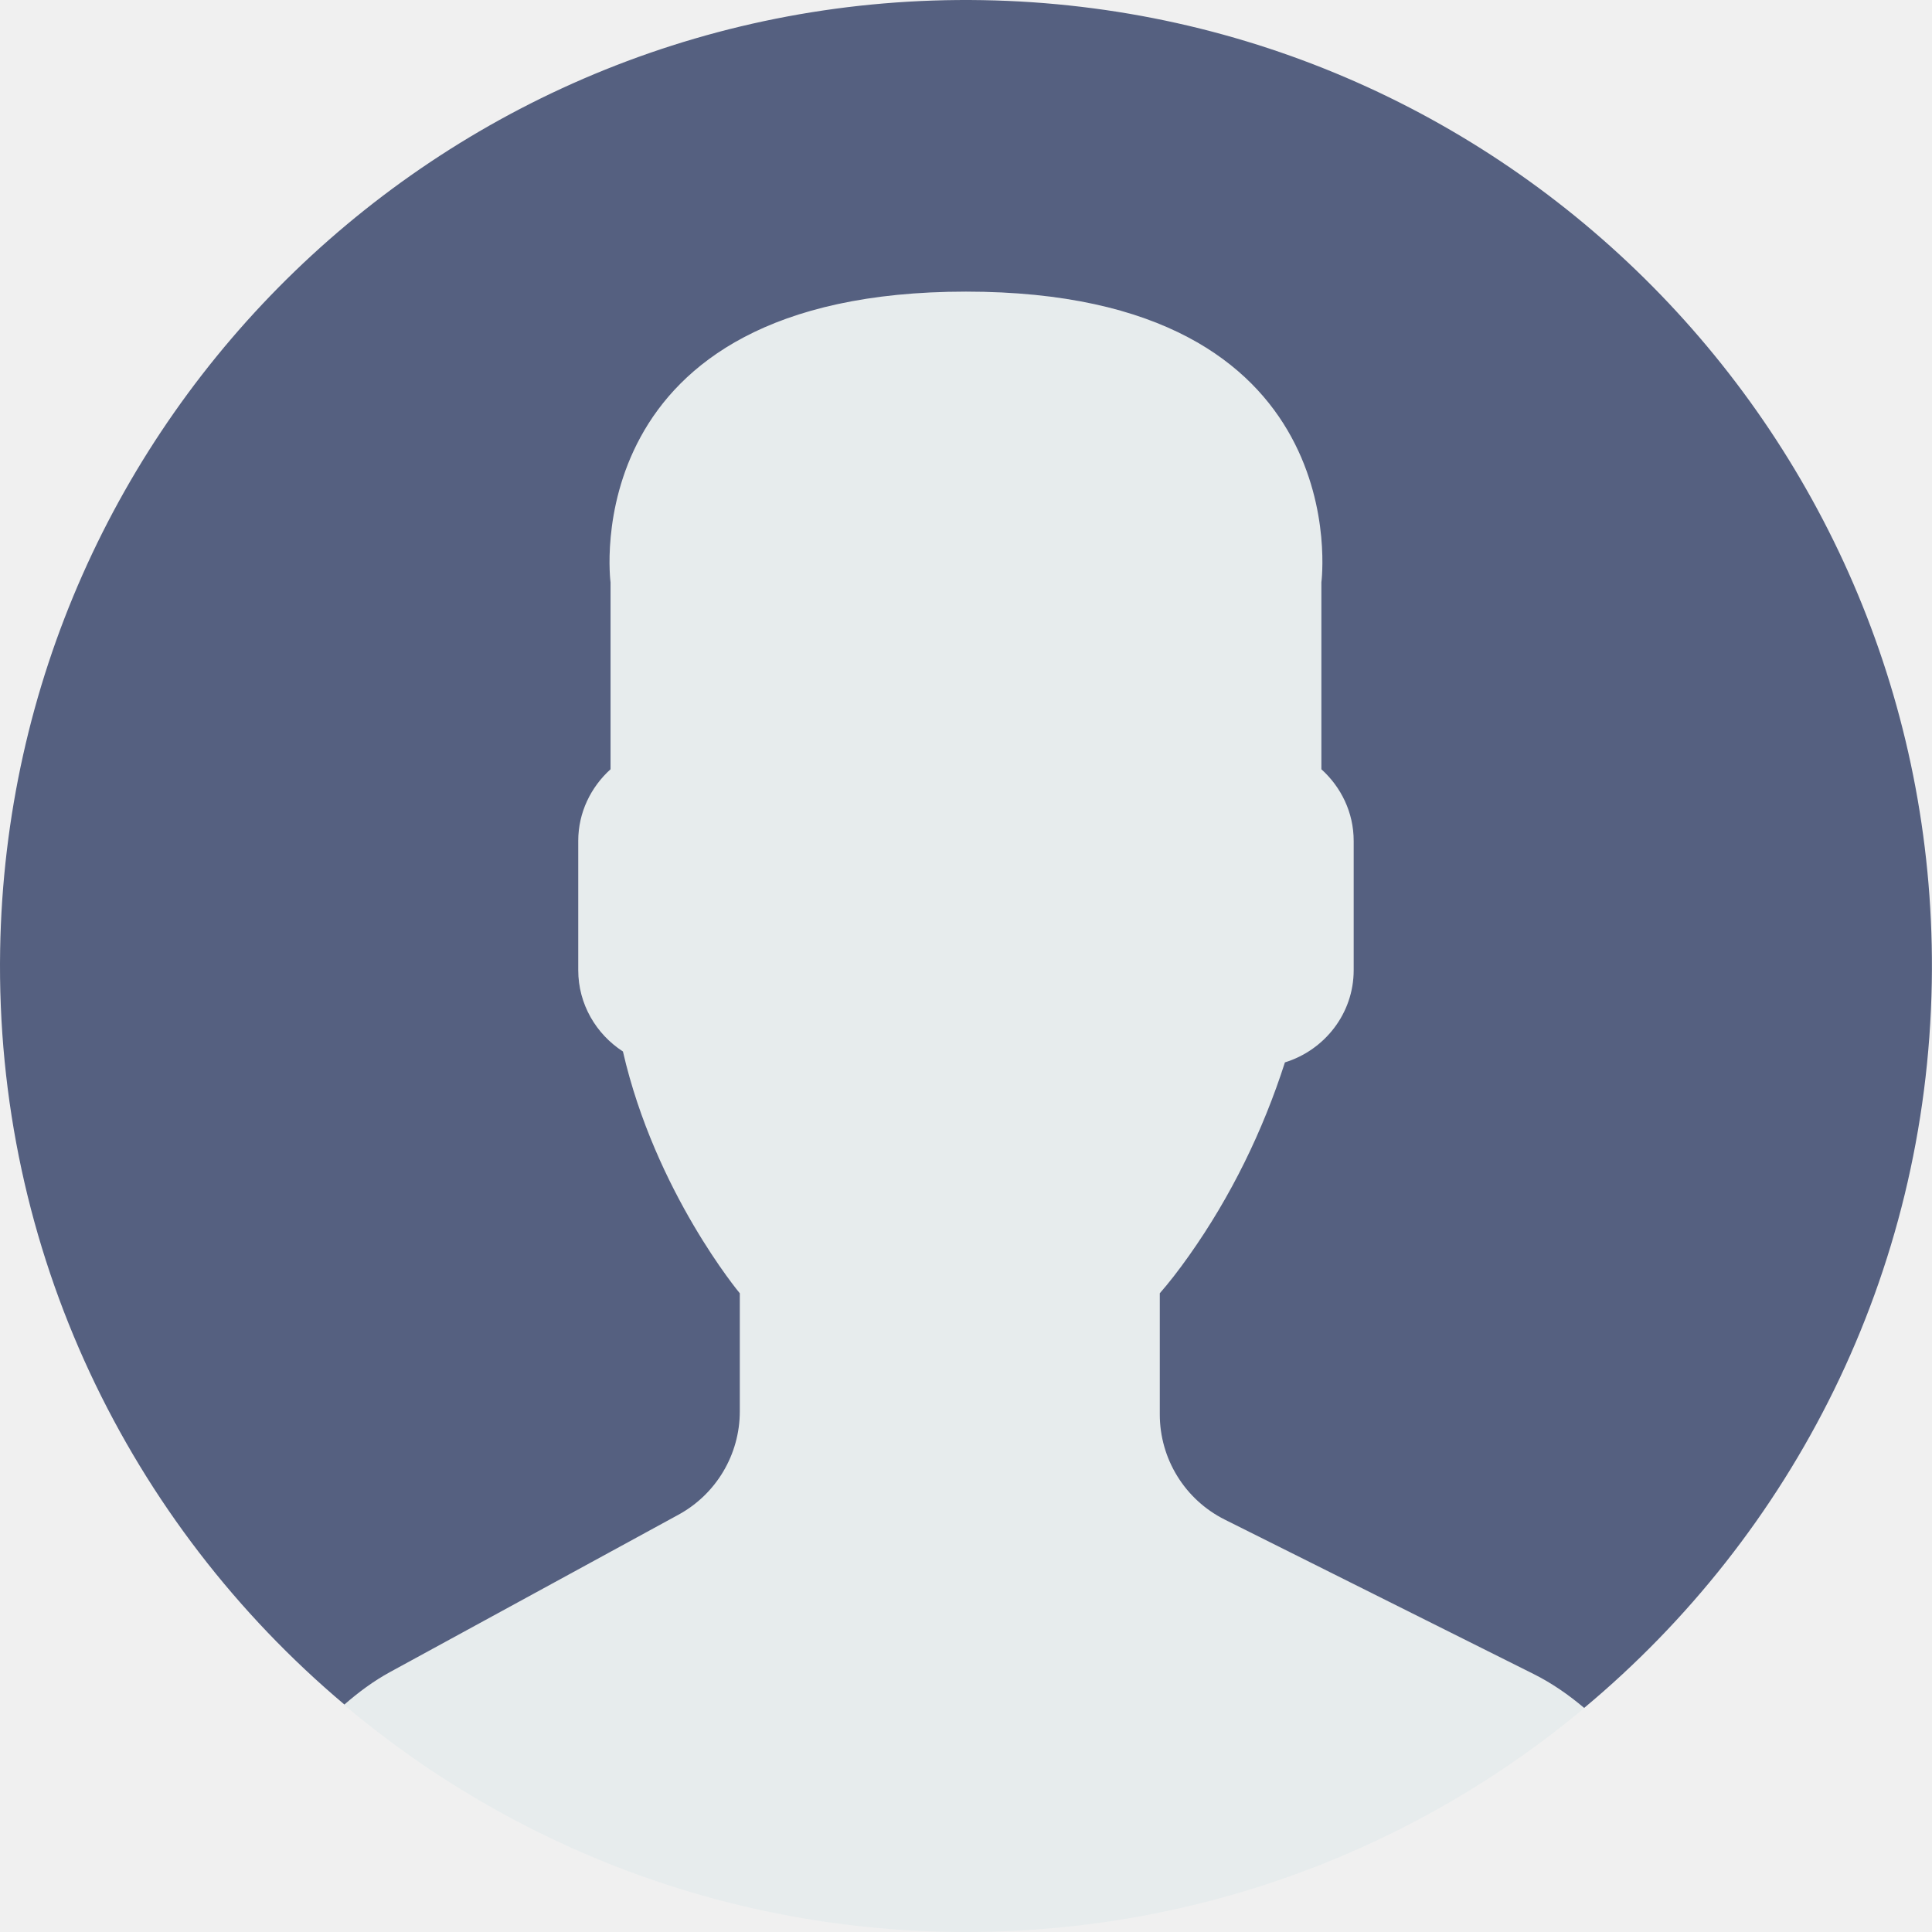
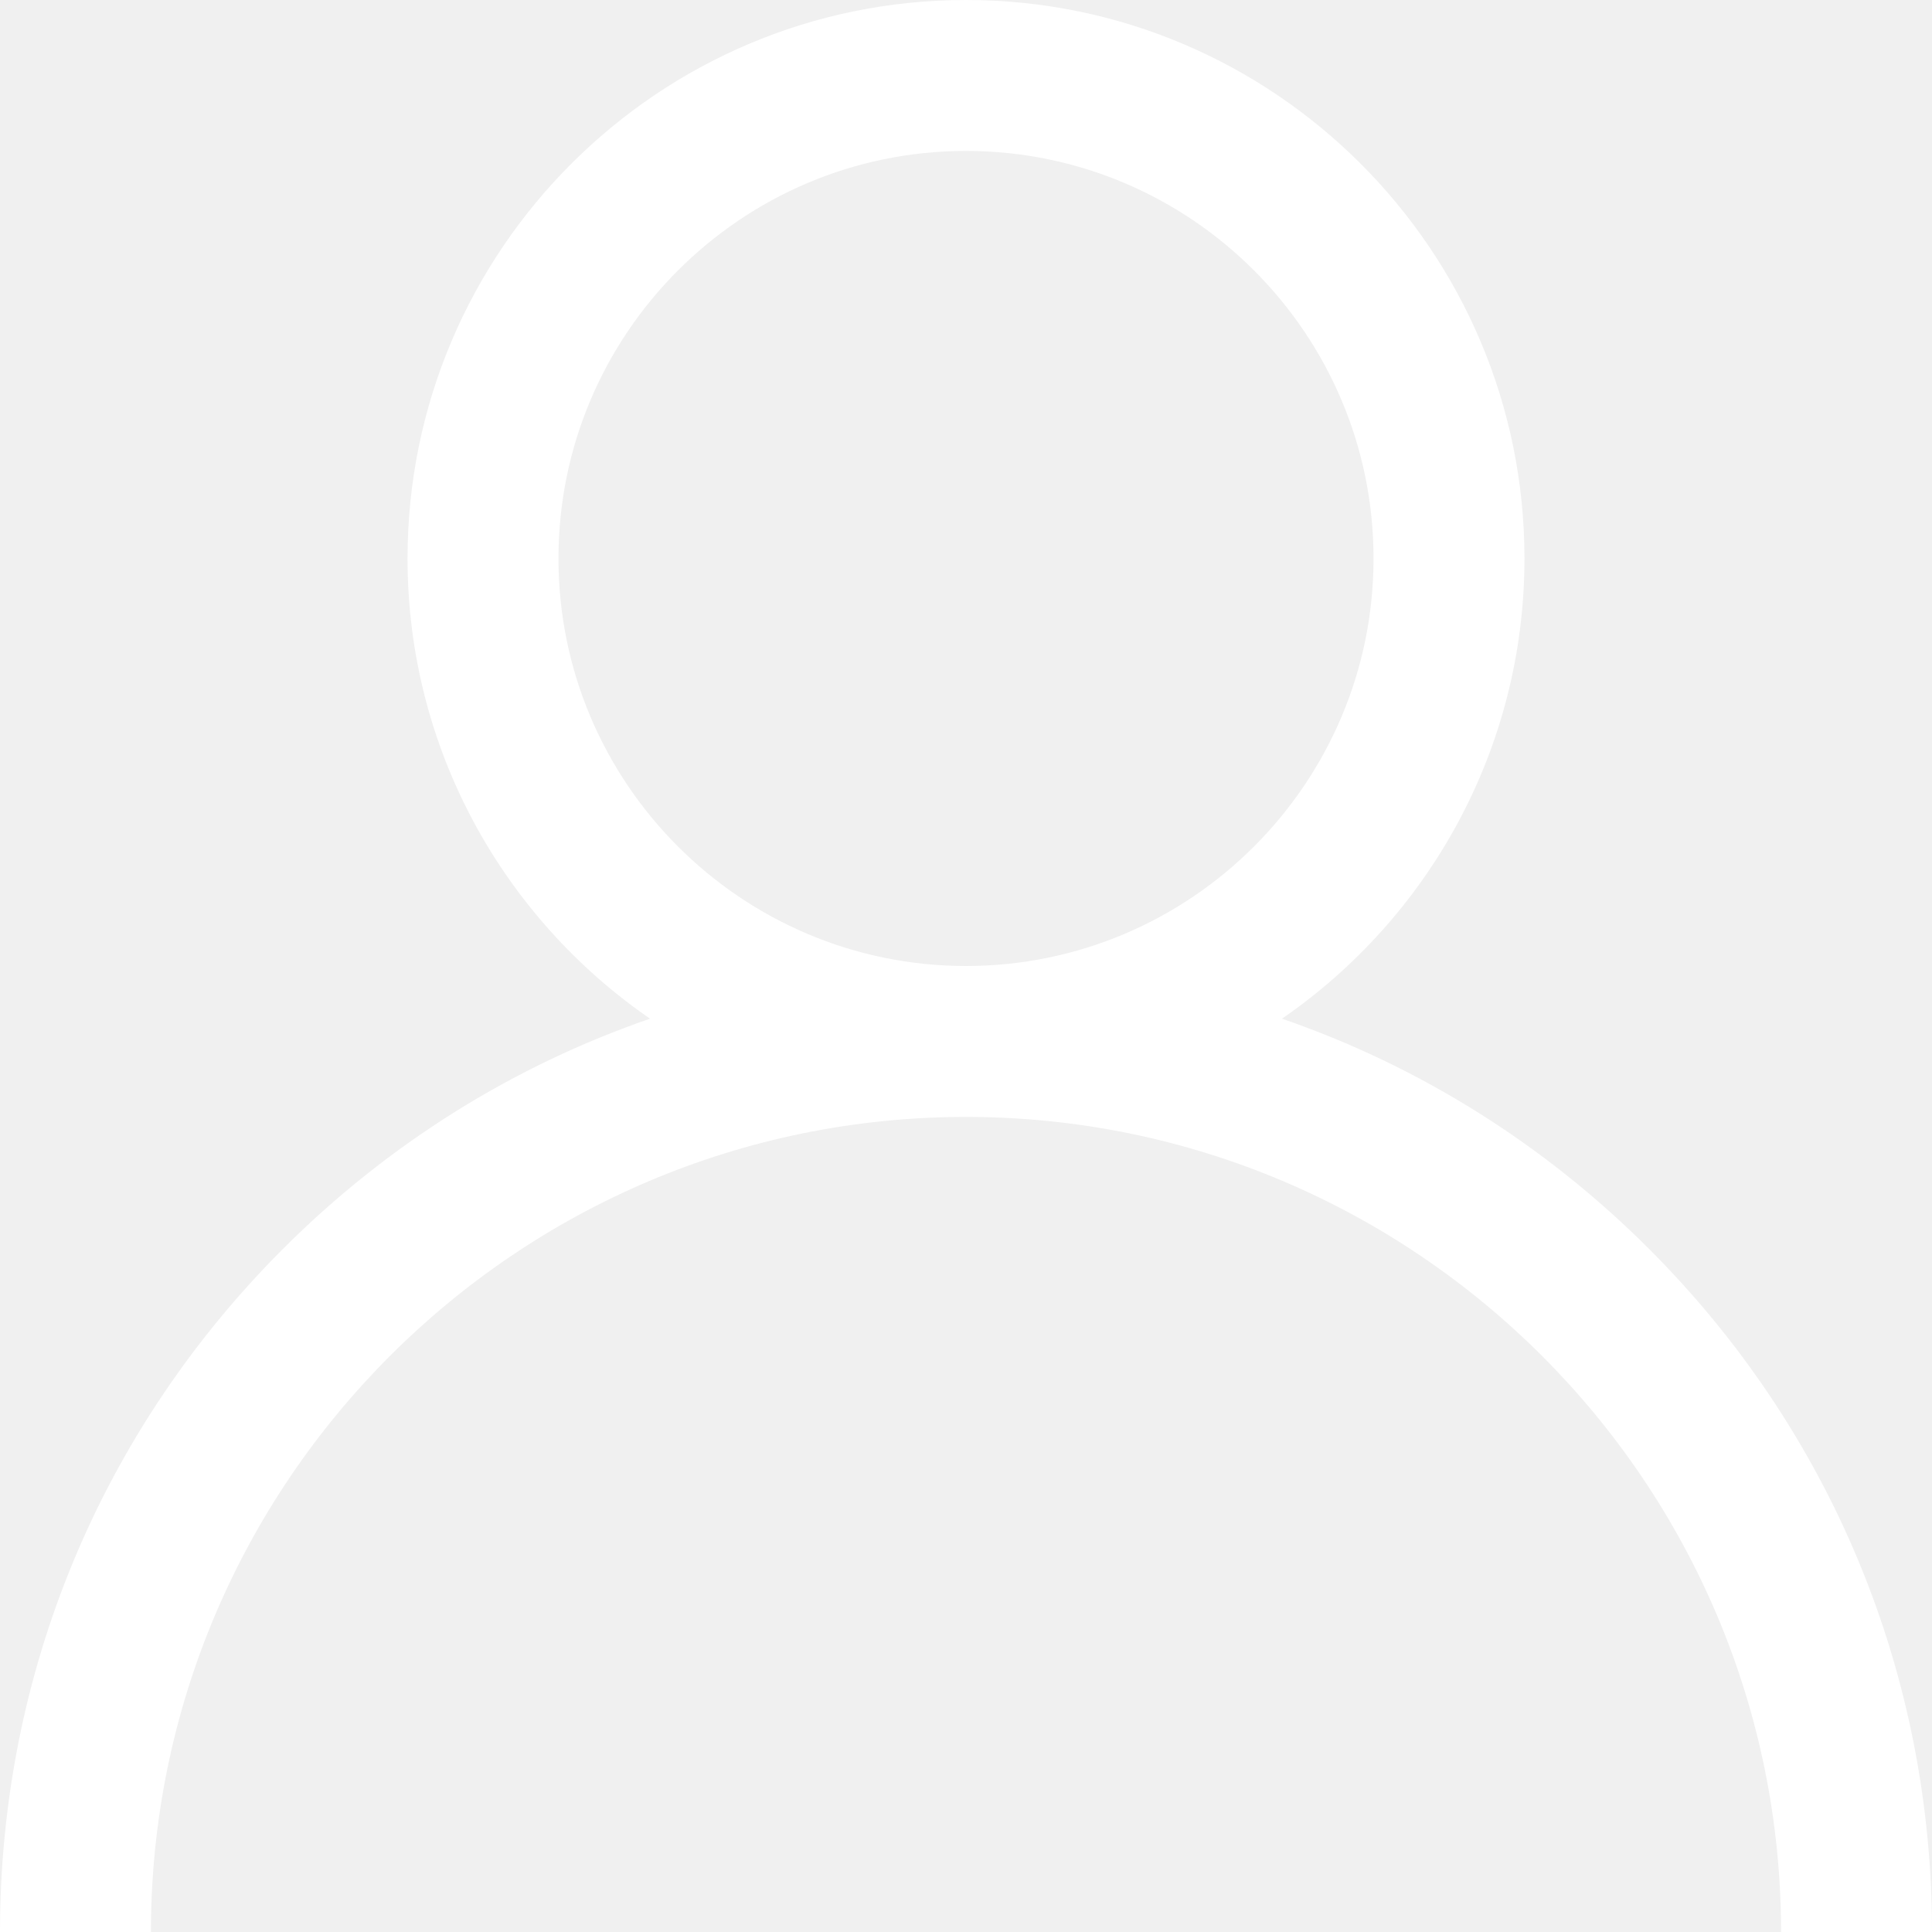
- <svg xmlns="http://www.w3.org/2000/svg" version="1.1" id="Capa_1" width="60px" height="60px" x="0px" y="0px" viewBox="0 0 53 53" style="enable-background:new 0 0 53 53;" xml:space="preserve">
-   <path style="fill:#E7ECED;" d="M18.613,41.552l-7.907,4.313c-0.464,0.253-0.881,0.564-1.269,0.903C14.047,50.655,19.998,53,26.5,53  c6.454,0,12.367-2.31,16.964-6.144c-0.424-0.358-0.884-0.68-1.394-0.934l-8.467-4.233c-1.094-0.547-1.785-1.665-1.785-2.888v-3.322  c0.238-0.271,0.51-0.619,0.801-1.03c1.154-1.63,2.027-3.423,2.632-5.304c1.086-0.335,1.886-1.338,1.886-2.53v-3.546  c0-0.78-0.347-1.477-0.886-1.965v-5.126c0,0,1.053-7.977-9.75-7.977s-9.75,7.977-9.75,7.977v5.126  c-0.54,0.488-0.886,1.185-0.886,1.965v3.546c0,0.934,0.491,1.756,1.226,2.231c0.886,3.857,3.206,6.633,3.206,6.633v3.24  C20.296,39.899,19.65,40.986,18.613,41.552z" />
+ <svg xmlns="http://www.w3.org/2000/svg" version="1.1" fill="#fff" width="50px" height="50px" id="Capa_1" x="0px" y="0px" viewBox="0 0 512 512" style="enable-background:new 0 0 512 512;" xml:space="preserve">
  <g>
-     <path style="fill:#556080;" d="M26.953,0.004C12.32-0.246,0.254,11.414,0.004,26.047C-0.138,34.344,3.56,41.801,9.448,46.76   c0.385-0.336,0.798-0.644,1.257-0.894l7.907-4.313c1.037-0.566,1.683-1.653,1.683-2.835v-3.24c0,0-2.321-2.776-3.206-6.633   c-0.734-0.475-1.226-1.296-1.226-2.231v-3.546c0-0.78,0.347-1.477,0.886-1.965v-5.126c0,0-1.053-7.977,9.75-7.977   s9.75,7.977,9.75,7.977v5.126c0.54,0.488,0.886,1.185,0.886,1.965v3.546c0,1.192-0.8,2.195-1.886,2.53   c-0.605,1.881-1.478,3.674-2.632,5.304c-0.291,0.411-0.563,0.759-0.801,1.03V38.8c0,1.223,0.691,2.342,1.785,2.888l8.467,4.233   c0.508,0.254,0.967,0.575,1.39,0.932c5.71-4.762,9.399-11.882,9.536-19.9C53.246,12.32,41.587,0.254,26.953,0.004z" />
+     <g>
+       <path d="M437.02,330.98c-27.883-27.882-61.071-48.523-97.281-61.018C378.521,243.251,404,198.548,404,148    C404,66.393,337.607,0,256,0S108,66.393,108,148c0,50.548,25.479,95.251,64.262,121.962    c-36.21,12.495-69.398,33.136-97.281,61.018C26.629,379.333,0,443.62,0,512h40c0-119.103,96.897-216,216-216s216,96.897,216,216    h40C512,443.62,485.371,379.333,437.02,330.98z M256,256c-59.551,0-108-48.448-108-108S196.449,40,256,40    c59.551,0,108,48.448,108,108S315.551,256,256,256z" />
+     </g>
  </g>
  <g>
</g>
  <g>
</g>
  <g>
</g>
  <g>
</g>
  <g>
</g>
  <g>
</g>
  <g>
</g>
  <g>
</g>
  <g>
</g>
  <g>
</g>
  <g>
</g>
  <g>
</g>
  <g>
</g>
  <g>
</g>
  <g>
</g>
</svg>
